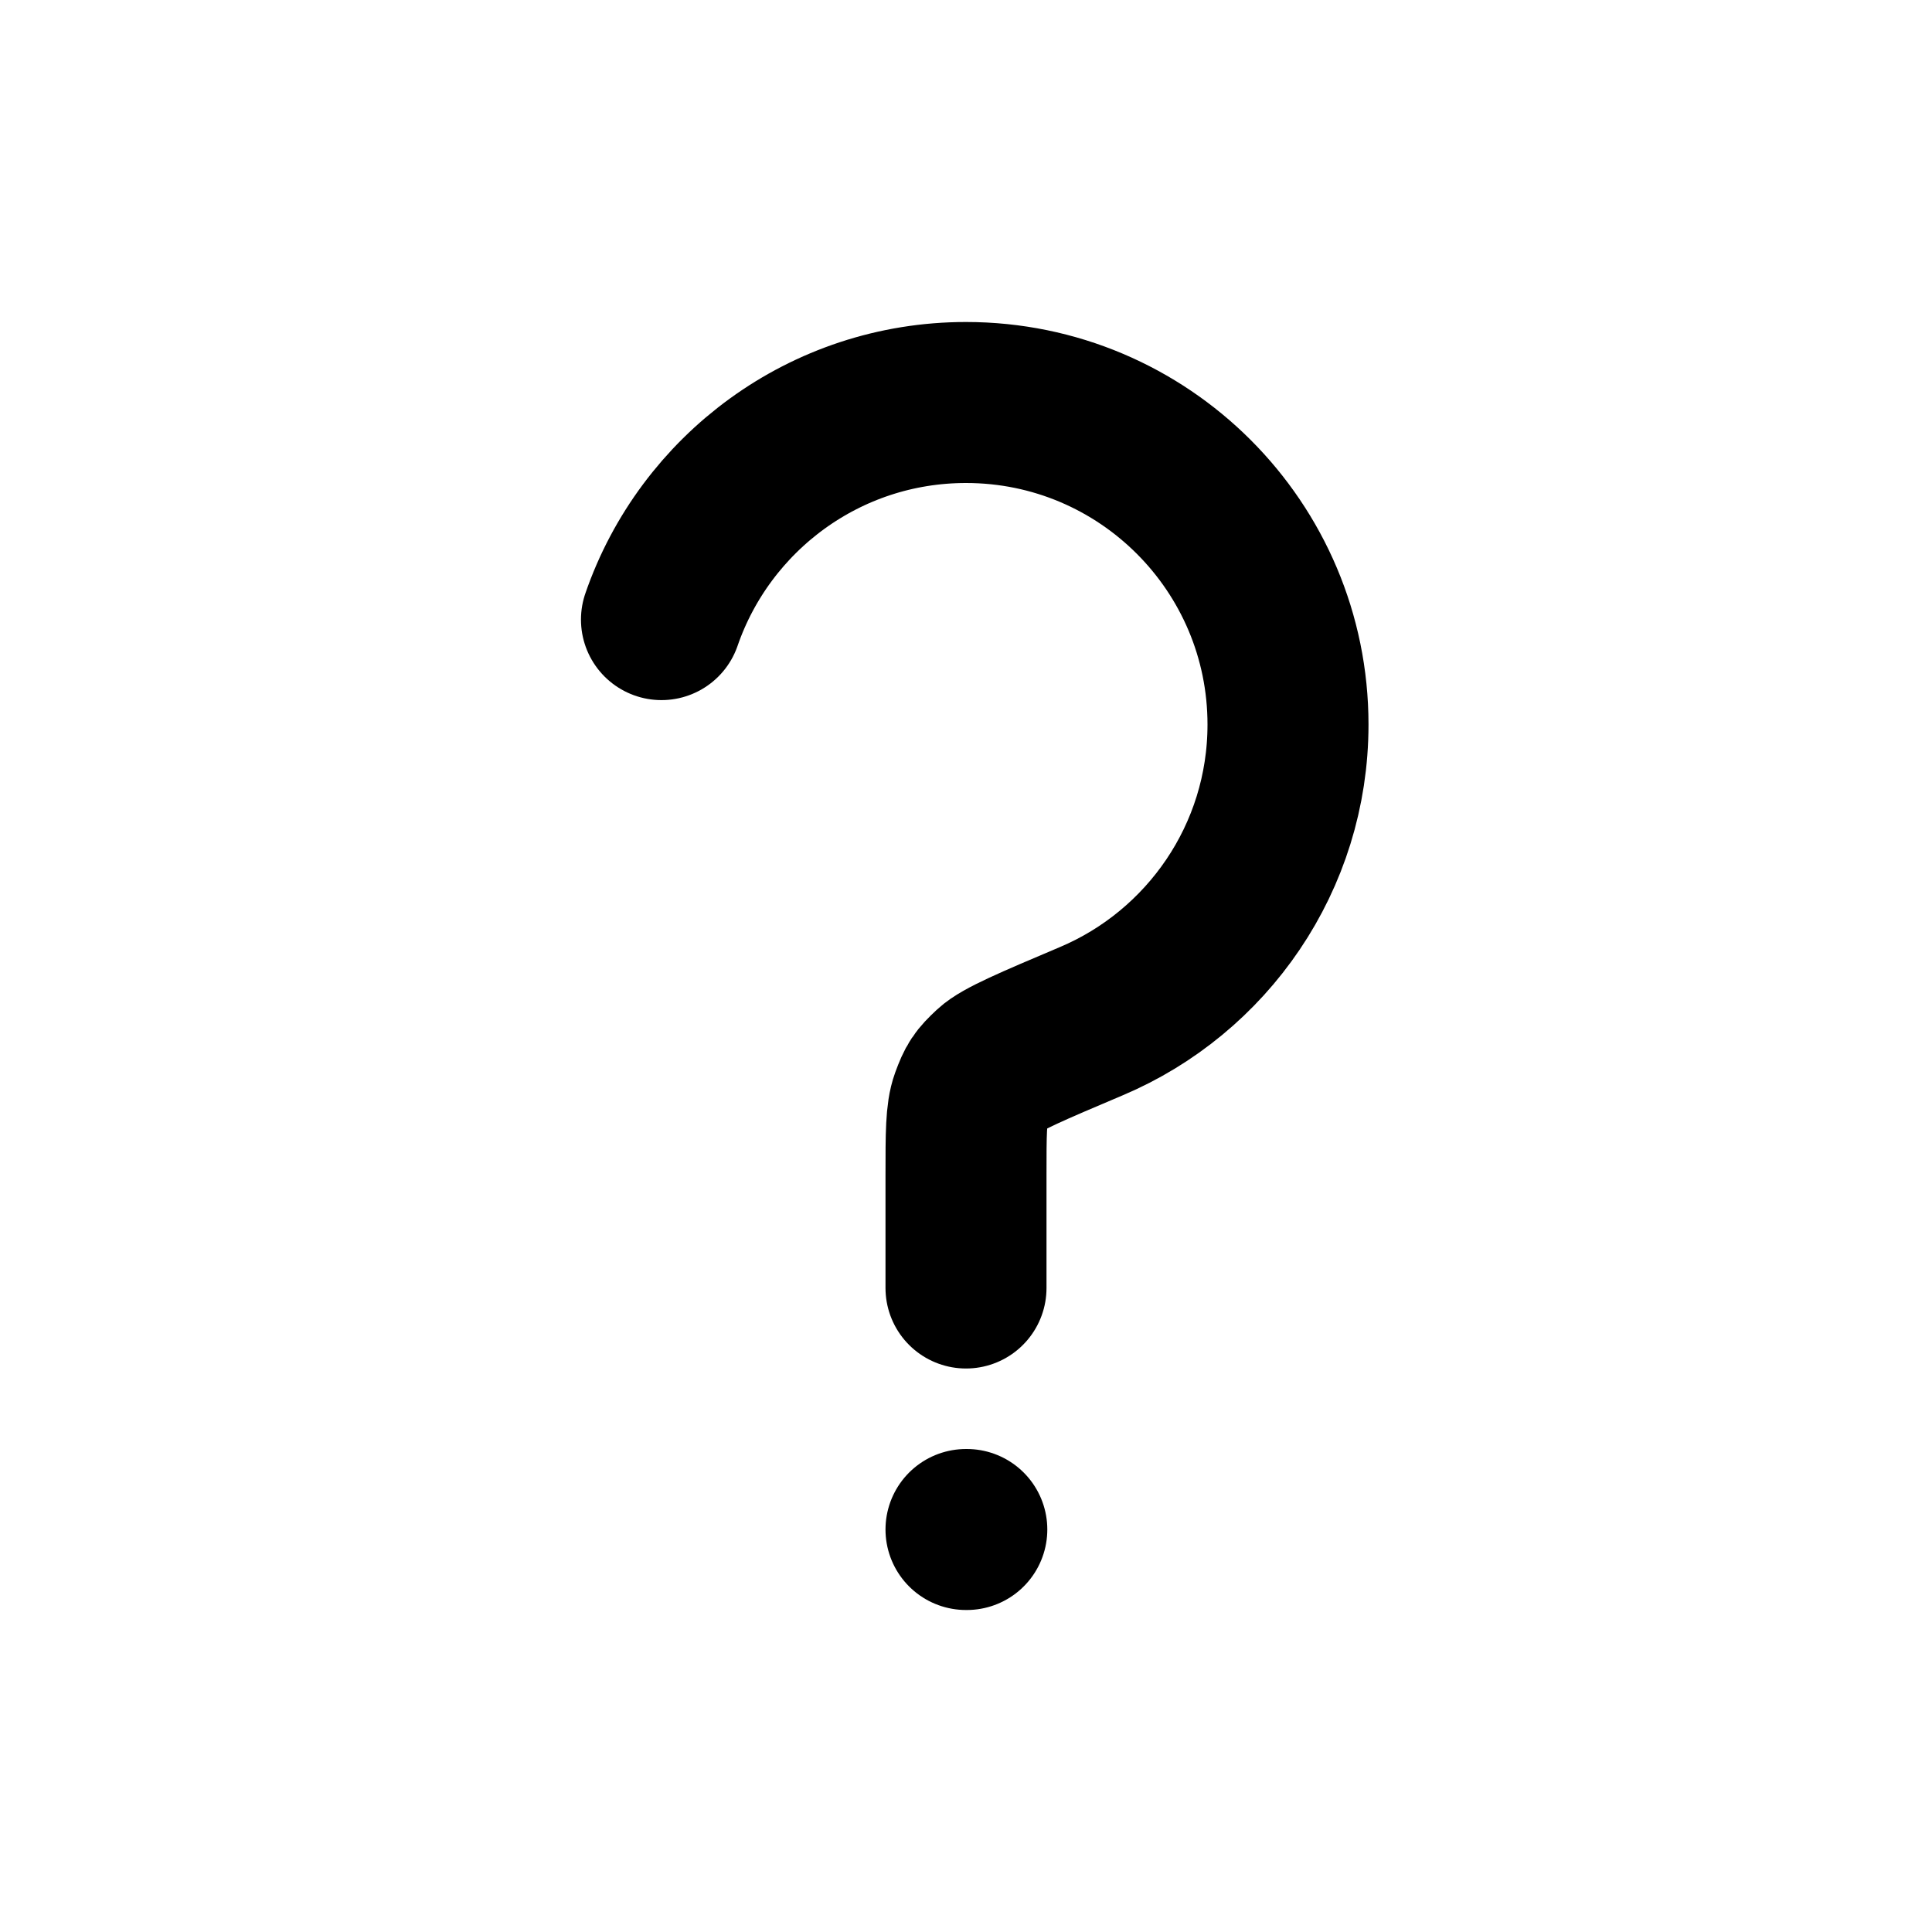
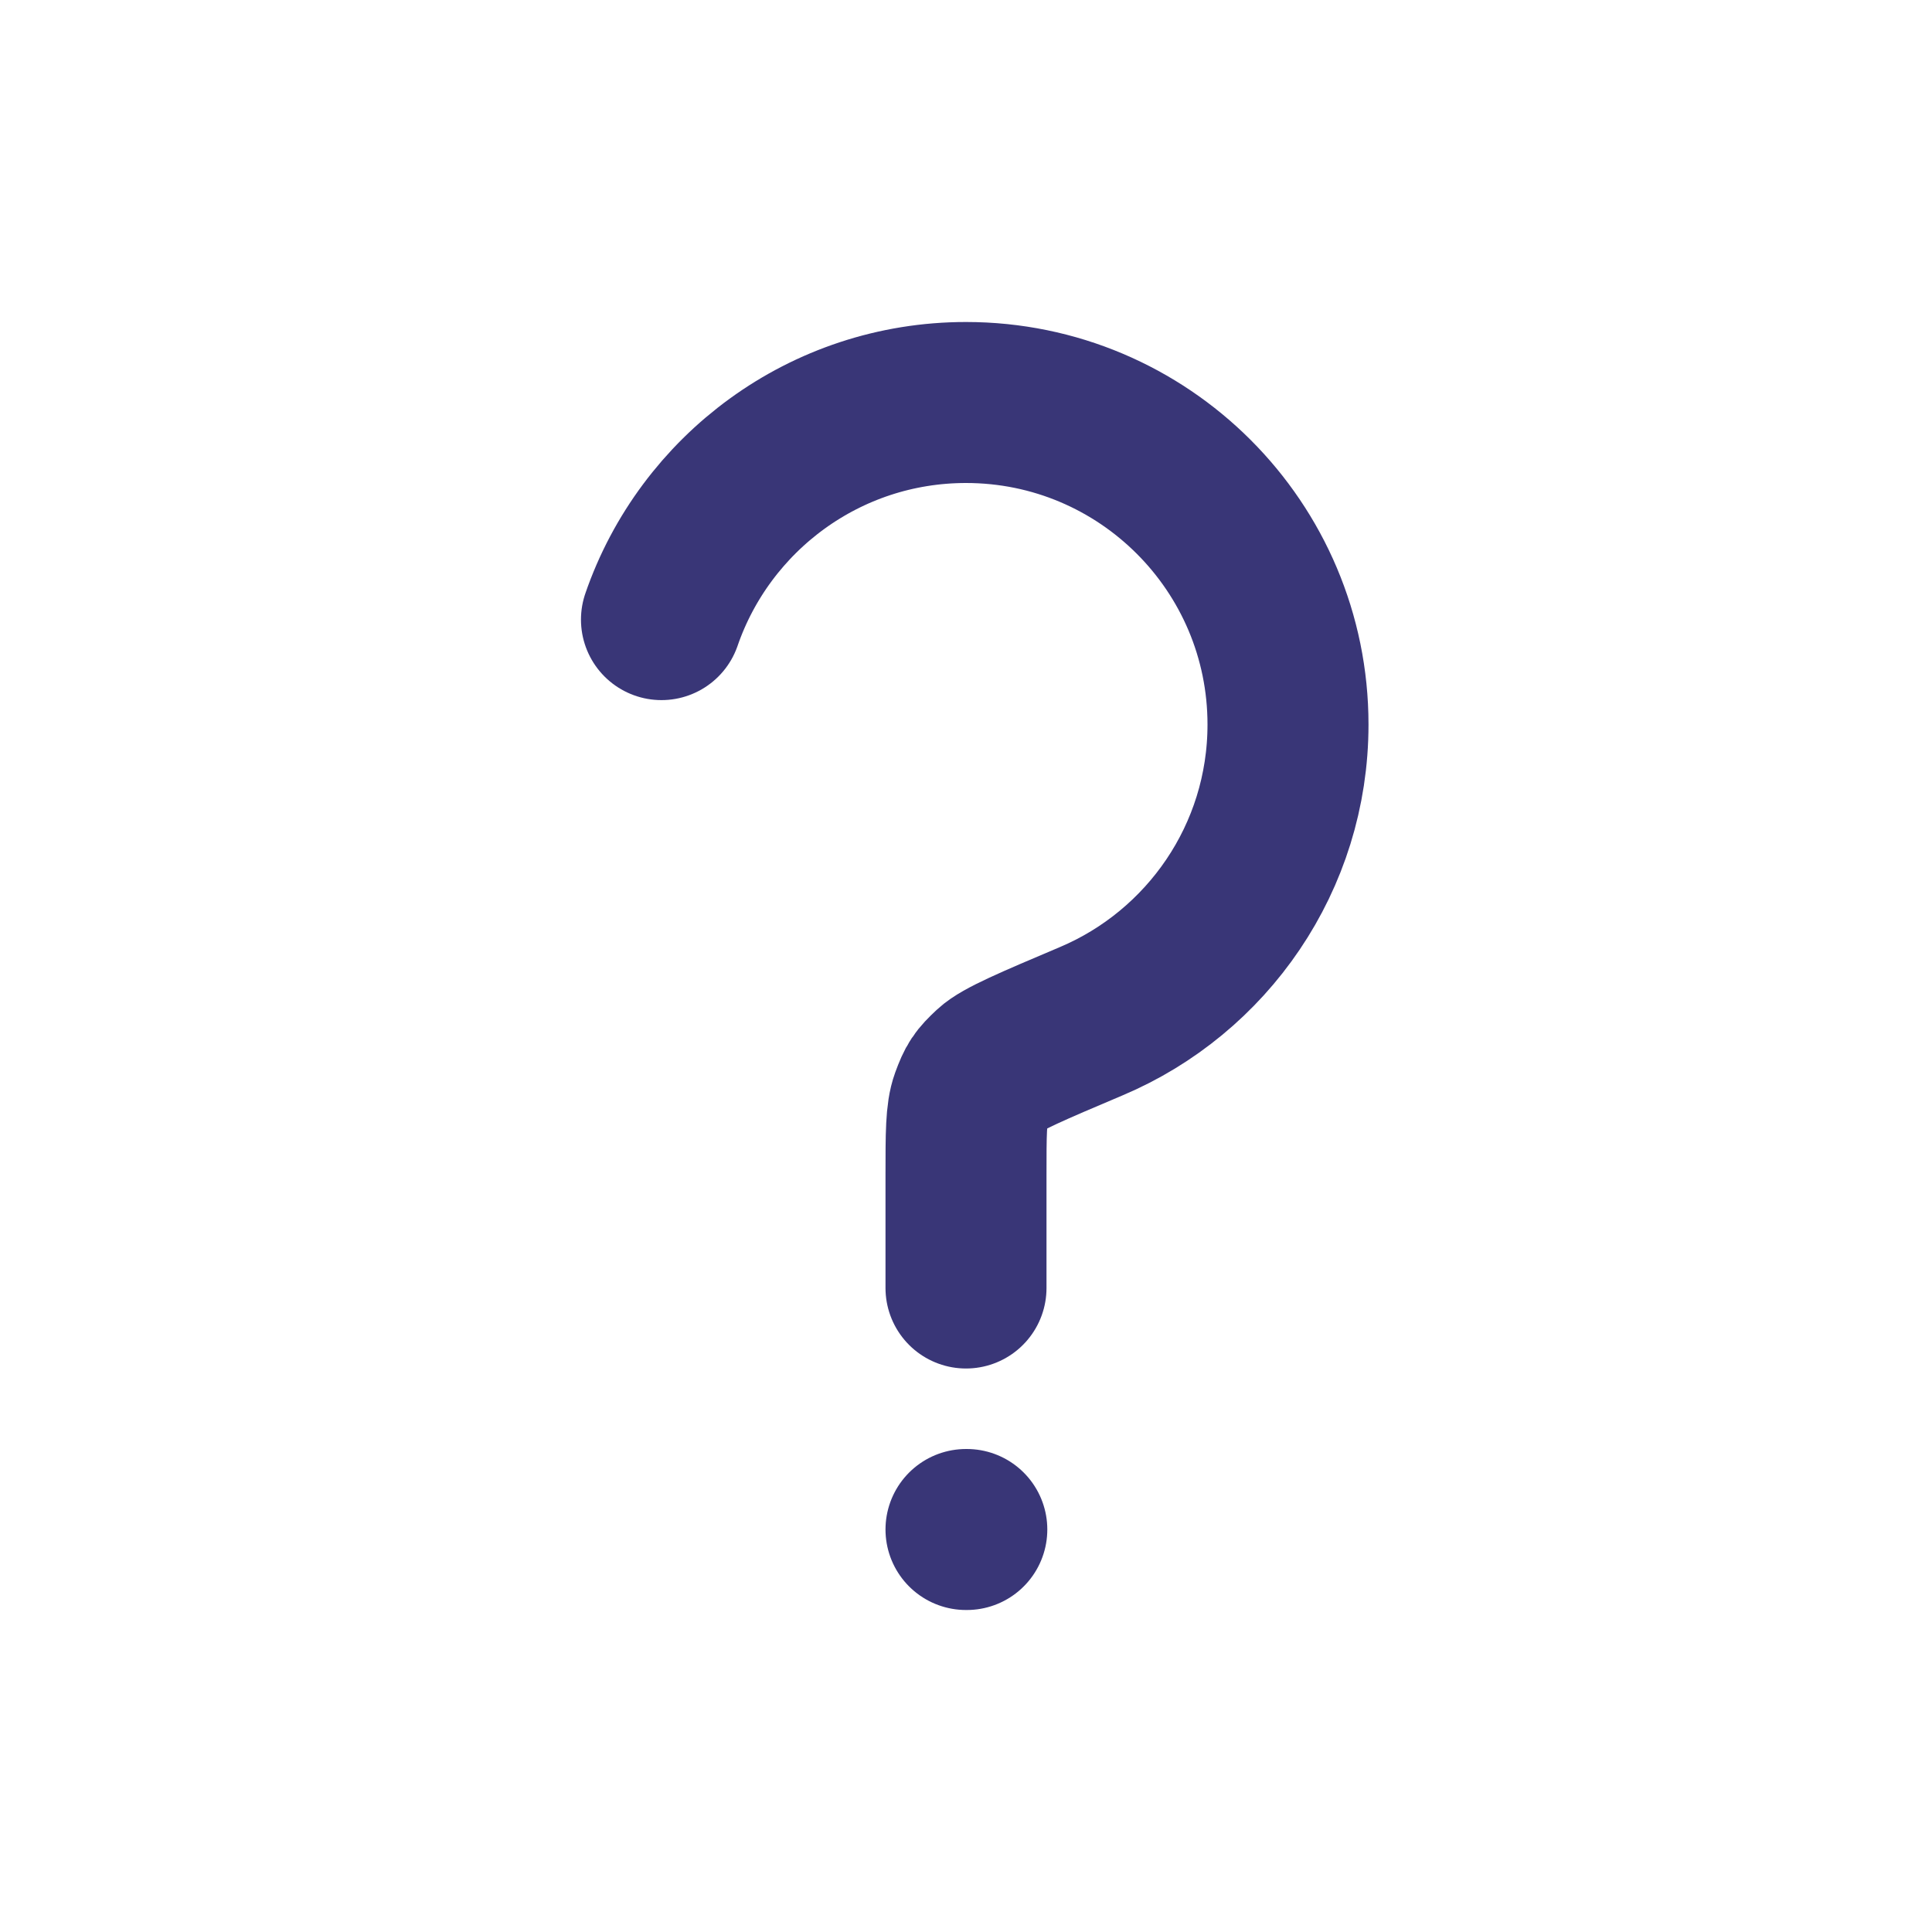
<svg xmlns="http://www.w3.org/2000/svg" width="800px" height="800px" viewBox="0 0 24 24" fill="none">
-   <path d="M12 19H12.01M8.217 7.697C8.758 6.128 10.247 5 12 5C14.209 5 16 6.791 16 9C16 10.656 14.993 12.078 13.558 12.685C12.817 12.999 12.447 13.156 12.317 13.277C12.163 13.421 12.134 13.465 12.061 13.663C12 13.83 12 14.087 12 14.6L12 16" stroke="#000000" stroke-width="2" stroke-linecap="round" stroke-linejoin="round" />
+   <path d="M12 19H12.01M8.217 7.697C8.758 6.128 10.247 5 12 5C14.209 5 16 6.791 16 9C16 10.656 14.993 12.078 13.558 12.685C12.817 12.999 12.447 13.156 12.317 13.277C12.163 13.421 12.134 13.465 12.061 13.663C12 13.83 12 14.087 12 14.6L12 16" stroke="#393677" stroke-width="2" stroke-linecap="round" stroke-linejoin="round" />
</svg>
